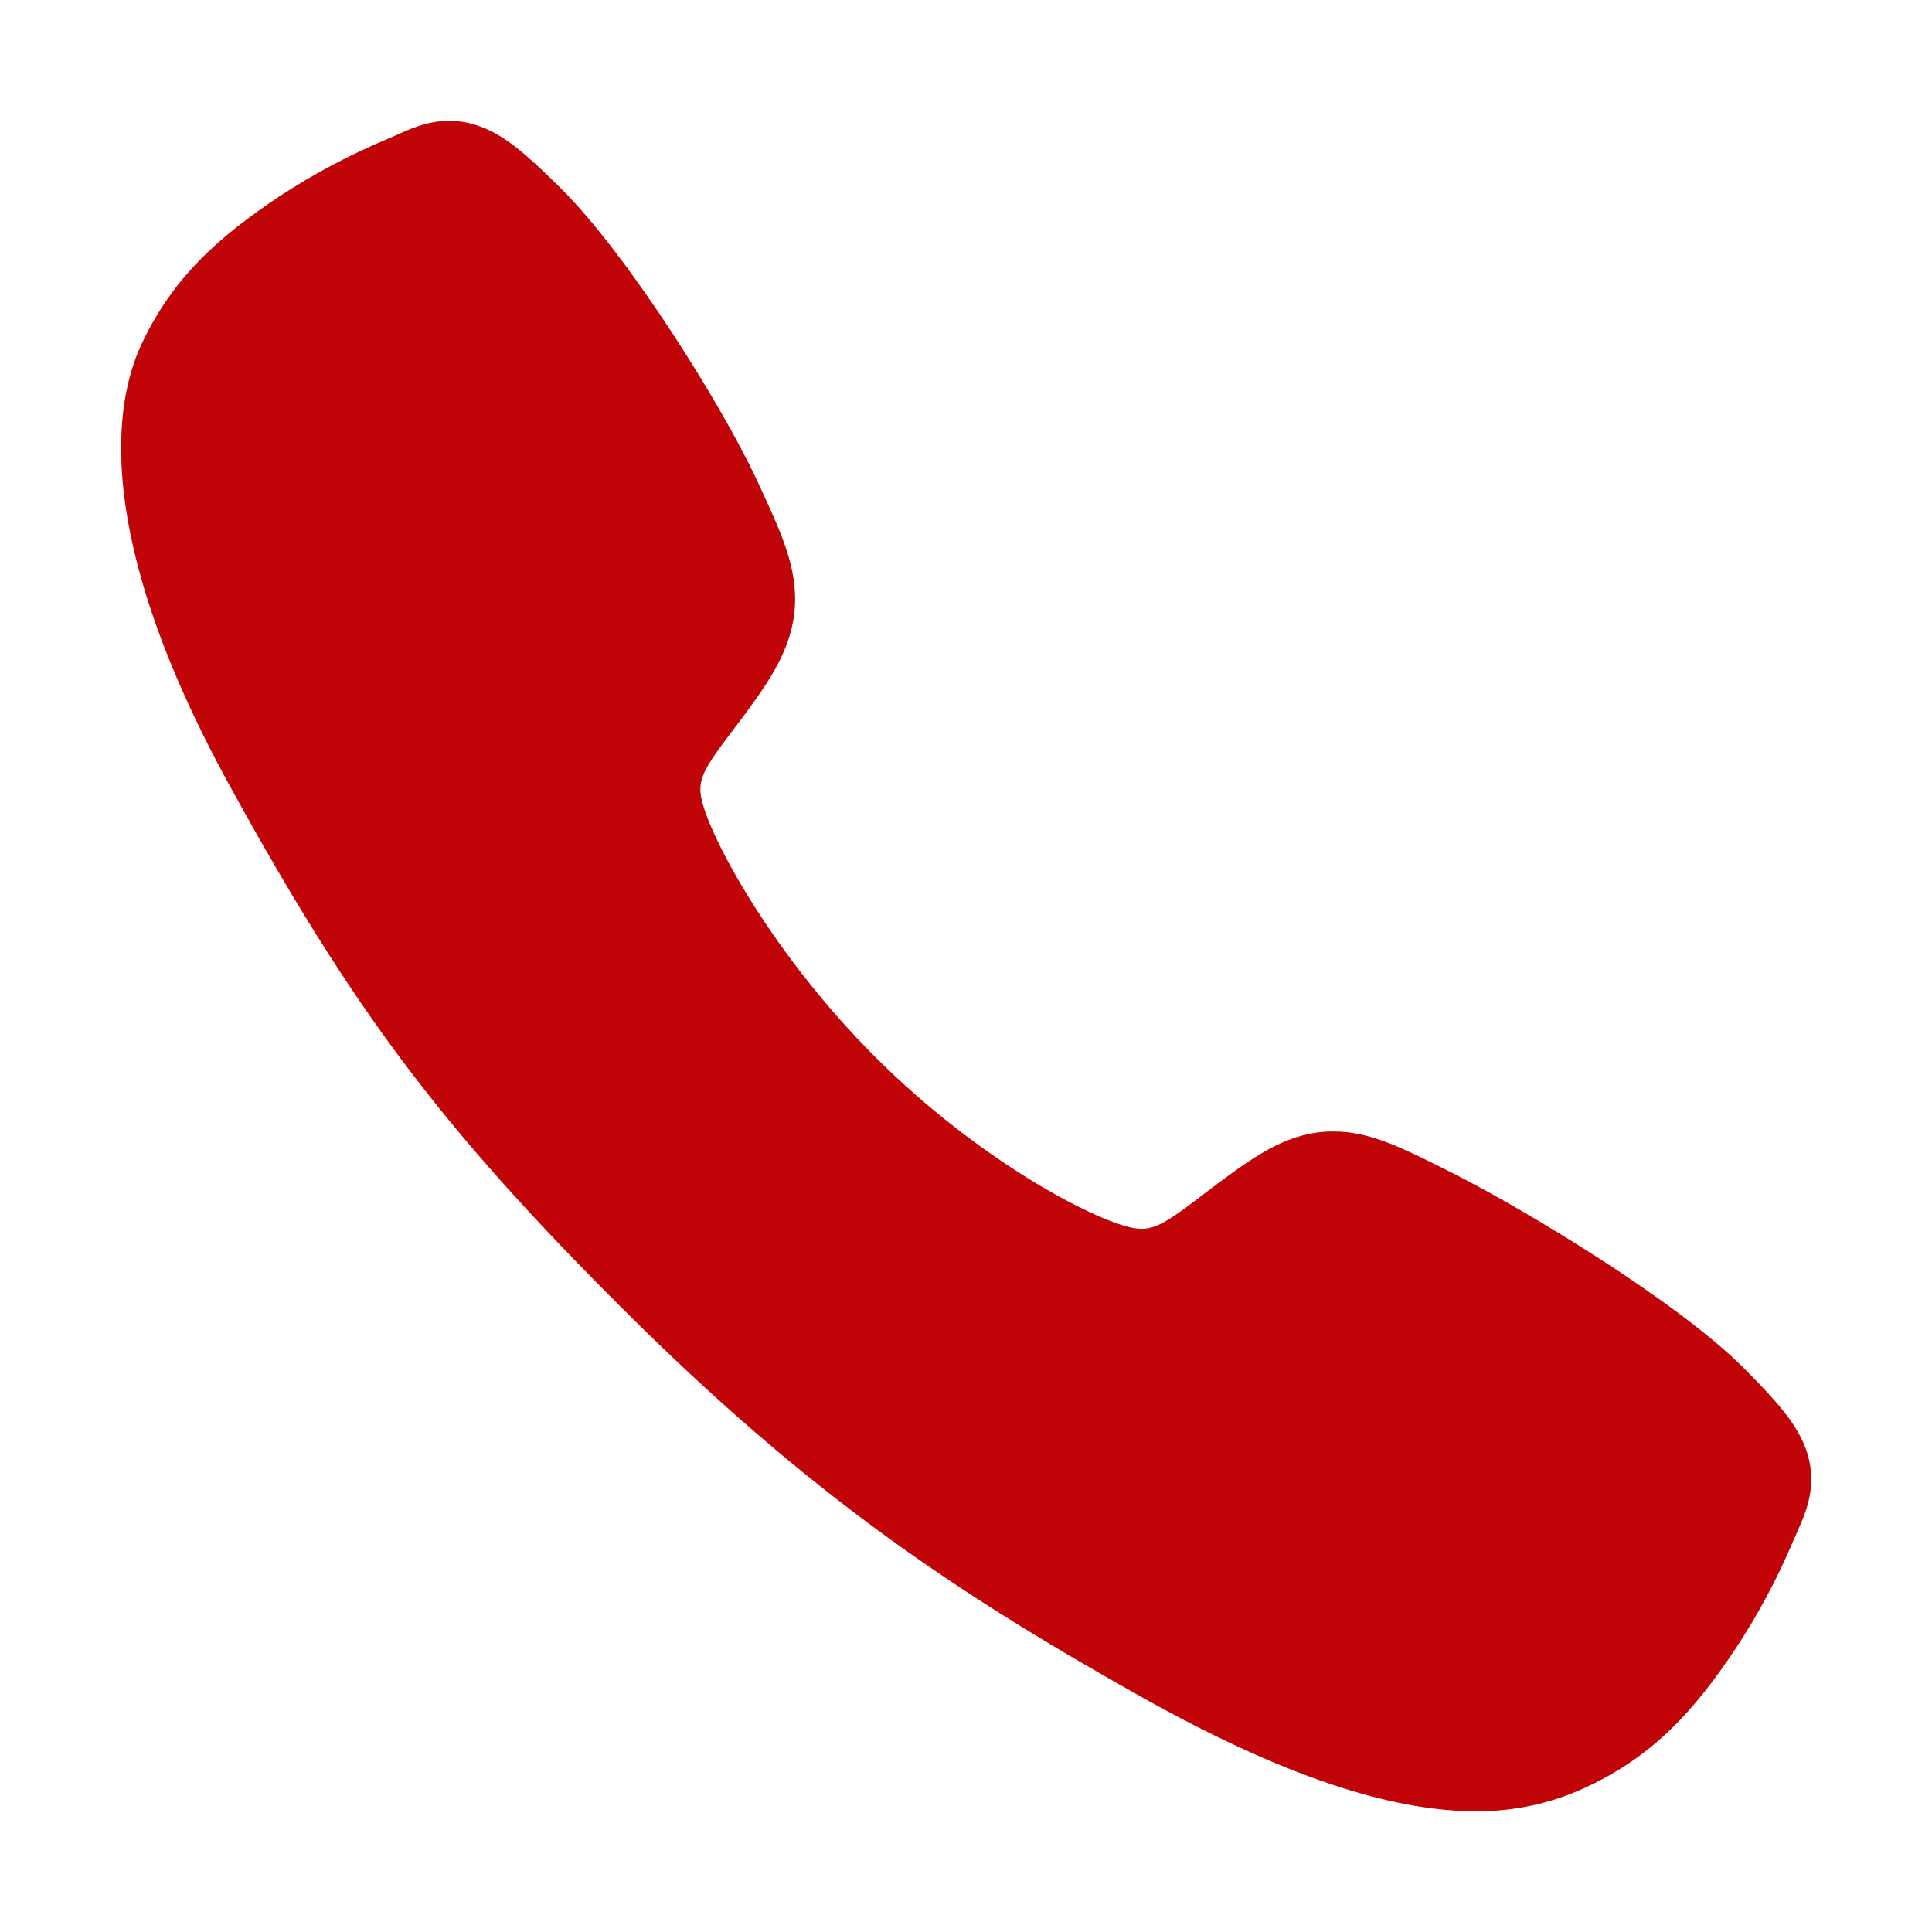
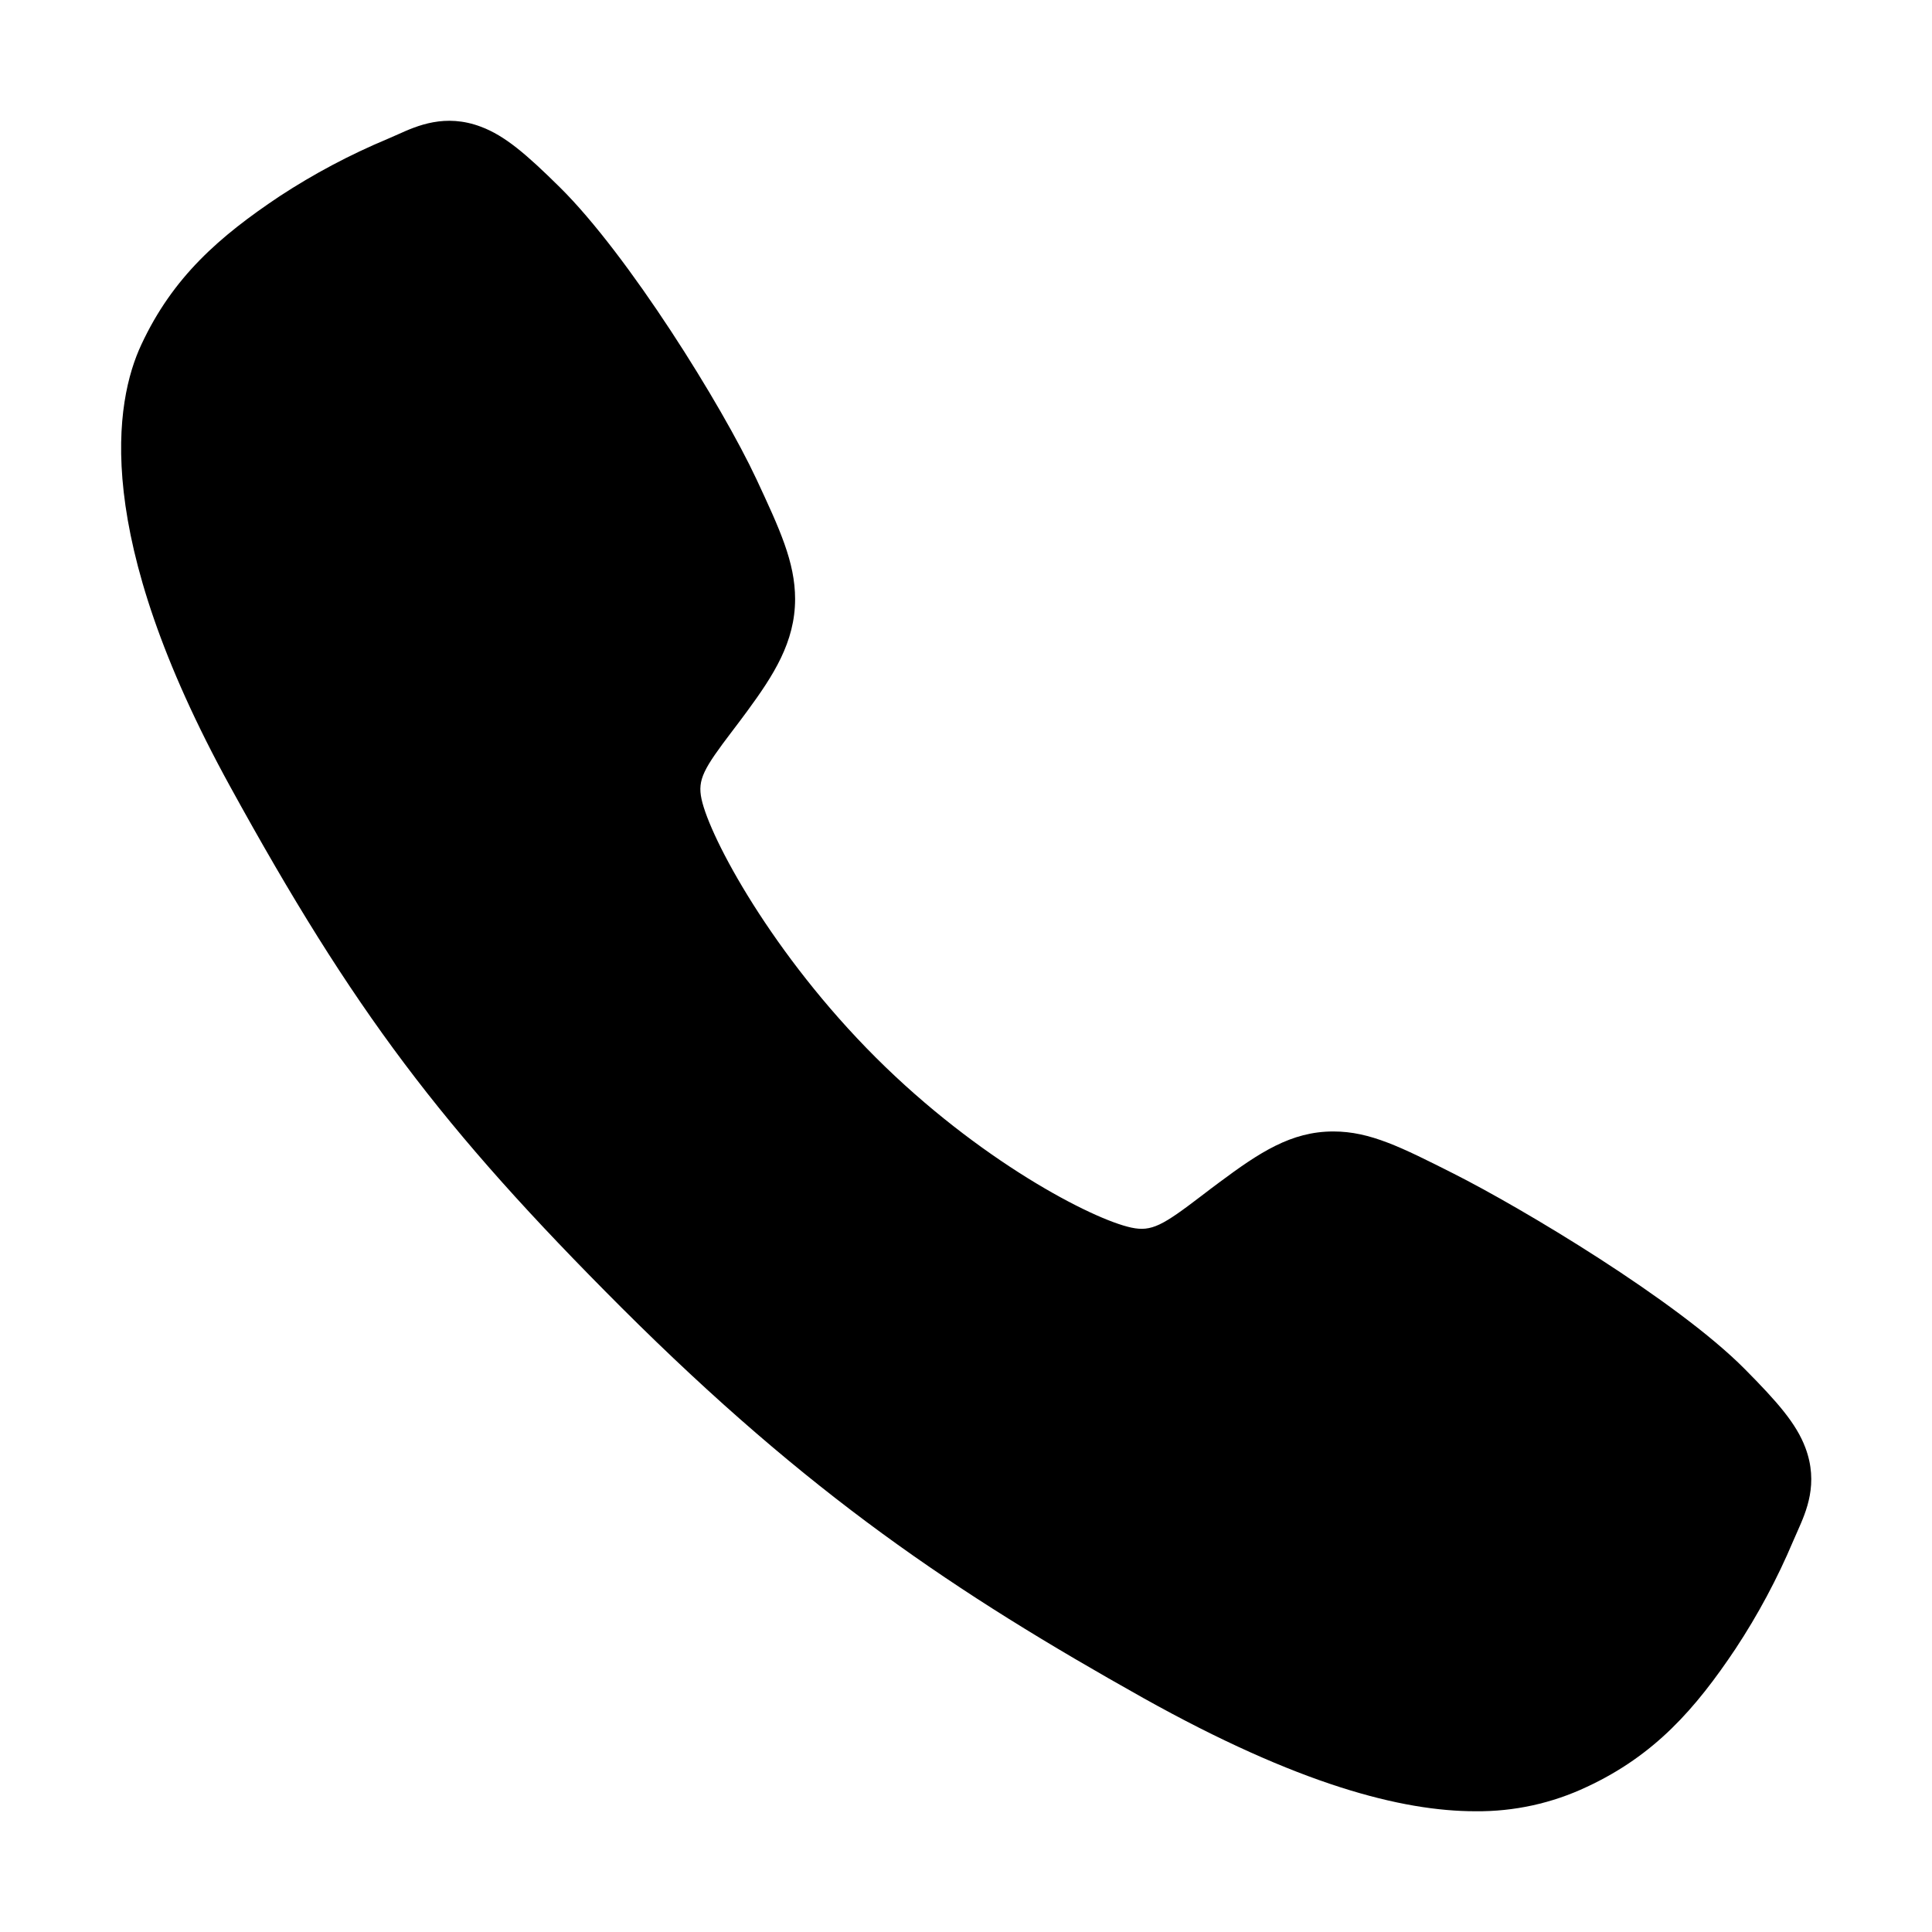
- <svg xmlns="http://www.w3.org/2000/svg" width="25" height="25" viewBox="0 0 512 512">
-   <path fill="#C00407" d="M391,480c-19.52,0-46.94-7.06-88-30-49.93-28-88.55-53.85-138.21-103.38C116.91,298.77,93.61,267.79,61,208.45c-36.84-67-30.56-102.12-23.54-117.13C45.82,73.38,58.16,62.65,74.11,52A176.3,176.3,0,0,1,102.75,36.8c1-.43,1.93-.84,2.76-1.21,4.95-2.23,12.45-5.6,21.95-2,6.34,2.38,12,7.25,20.86,16,18.17,17.92,43,57.83,52.16,77.43,6.15,13.21,10.22,21.93,10.23,31.71,0,11.45-5.76,20.28-12.75,29.81-1.31,1.79-2.61,3.5-3.87,5.16-7.61,10-9.28,12.89-8.18,18.05,2.23,10.37,18.86,41.24,46.19,68.51s57.31,42.85,67.72,45.07c5.38,1.15,8.33-.59,18.65-8.47,1.48-1.13,3-2.3,4.59-3.47,10.66-7.93,19.08-13.54,30.26-13.54h.06c9.73,0,18.06,4.22,31.86,11.18,18,9.08,59.11,33.59,77.14,51.78,8.77,8.84,13.66,14.48,16.05,20.81,3.6,9.53.21,17-2,22-.37.83-.78,1.74-1.21,2.75a176.49,176.49,0,0,1-15.29,28.58c-10.63,15.9-21.4,28.21-39.38,36.58A67.42,67.42,0,0,1,391,480Z" />
+ <svg xmlns="http://www.w3.org/2000/svg" class="filled_Qbi" width="25" height="25" viewBox="0 0 512 512">
+   <path class="outer_bDW" d="M391,480c-19.52,0-46.94-7.06-88-30-49.93-28-88.55-53.85-138.21-103.38C116.91,298.77,93.61,267.79,61,208.45c-36.84-67-30.56-102.12-23.54-117.13C45.82,73.38,58.16,62.65,74.11,52A176.3,176.3,0,0,1,102.75,36.8c1-.43,1.93-.84,2.76-1.21,4.95-2.23,12.45-5.6,21.95-2,6.34,2.38,12,7.25,20.86,16,18.17,17.92,43,57.83,52.16,77.43,6.15,13.21,10.22,21.93,10.23,31.71,0,11.45-5.76,20.28-12.75,29.81-1.31,1.79-2.61,3.5-3.87,5.16-7.61,10-9.28,12.89-8.18,18.05,2.23,10.37,18.86,41.24,46.19,68.51s57.31,42.85,67.72,45.07c5.38,1.15,8.33-.59,18.65-8.47,1.48-1.13,3-2.3,4.59-3.47,10.66-7.93,19.08-13.54,30.26-13.54h.06c9.73,0,18.06,4.22,31.86,11.18,18,9.08,59.11,33.59,77.14,51.78,8.77,8.84,13.66,14.48,16.05,20.81,3.6,9.53.21,17-2,22-.37.83-.78,1.74-1.21,2.75a176.49,176.49,0,0,1-15.29,28.58c-10.63,15.9-21.4,28.21-39.38,36.58A67.42,67.42,0,0,1,391,480Z" />
</svg>
